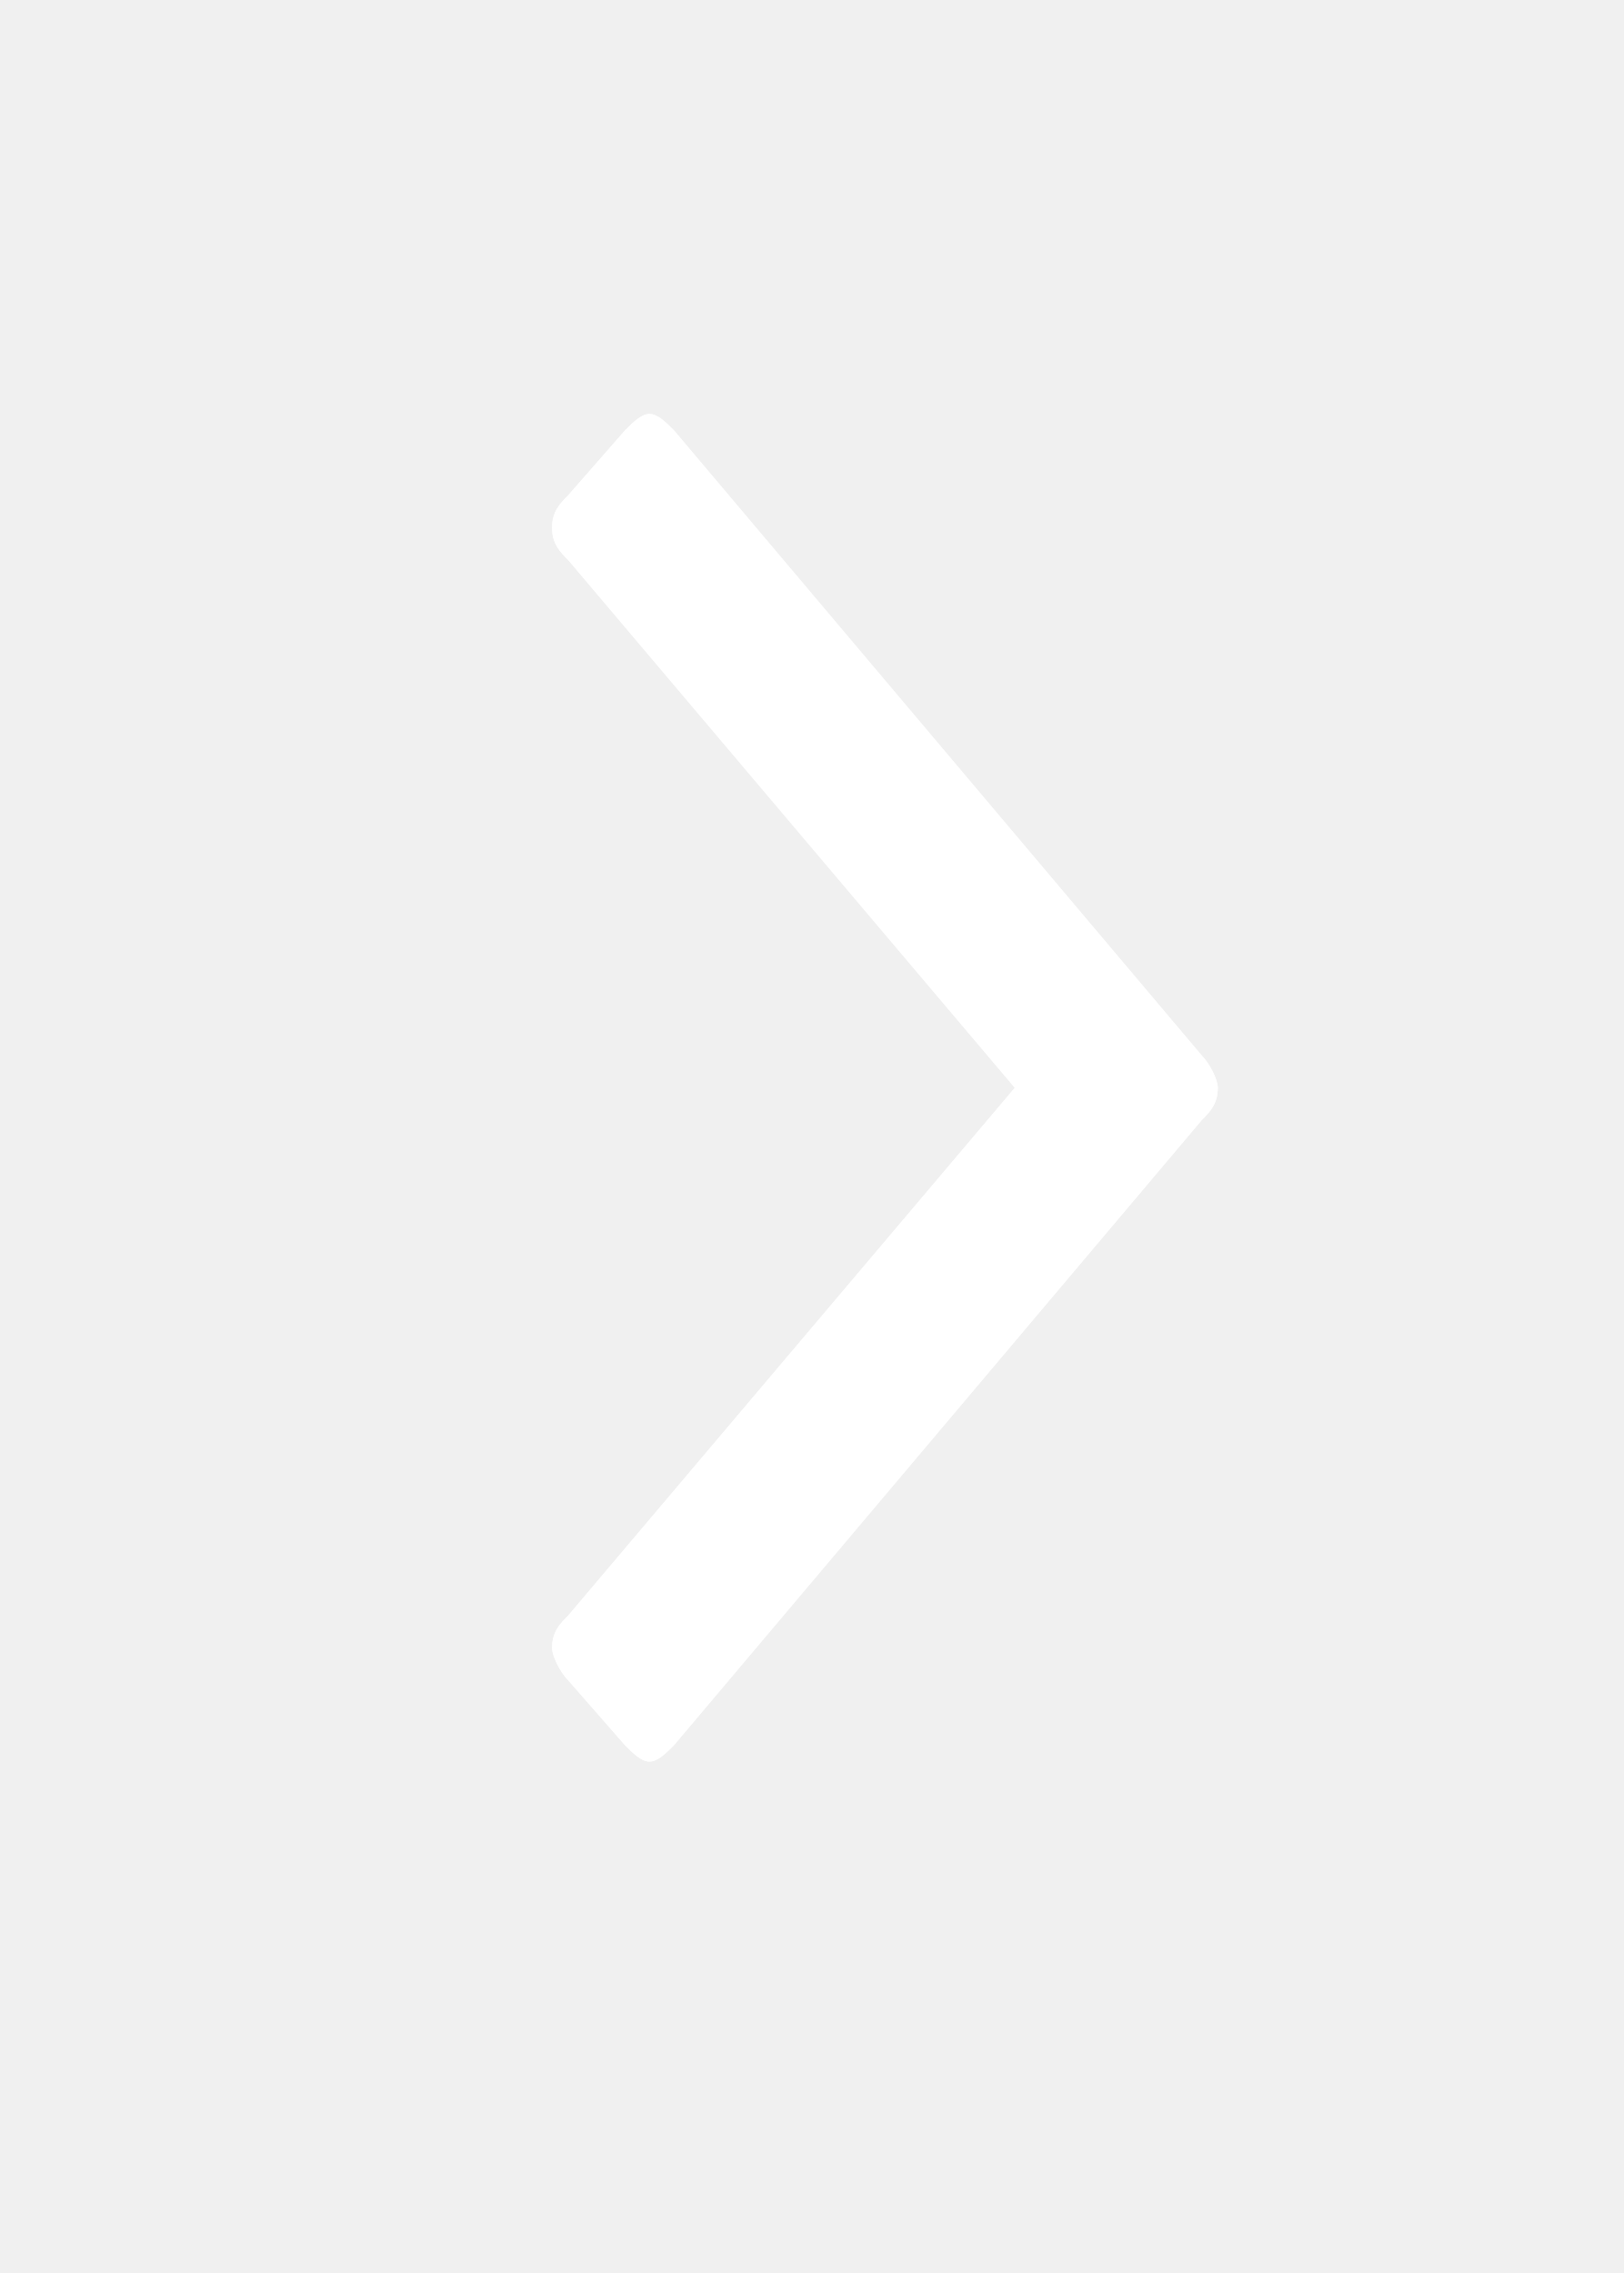
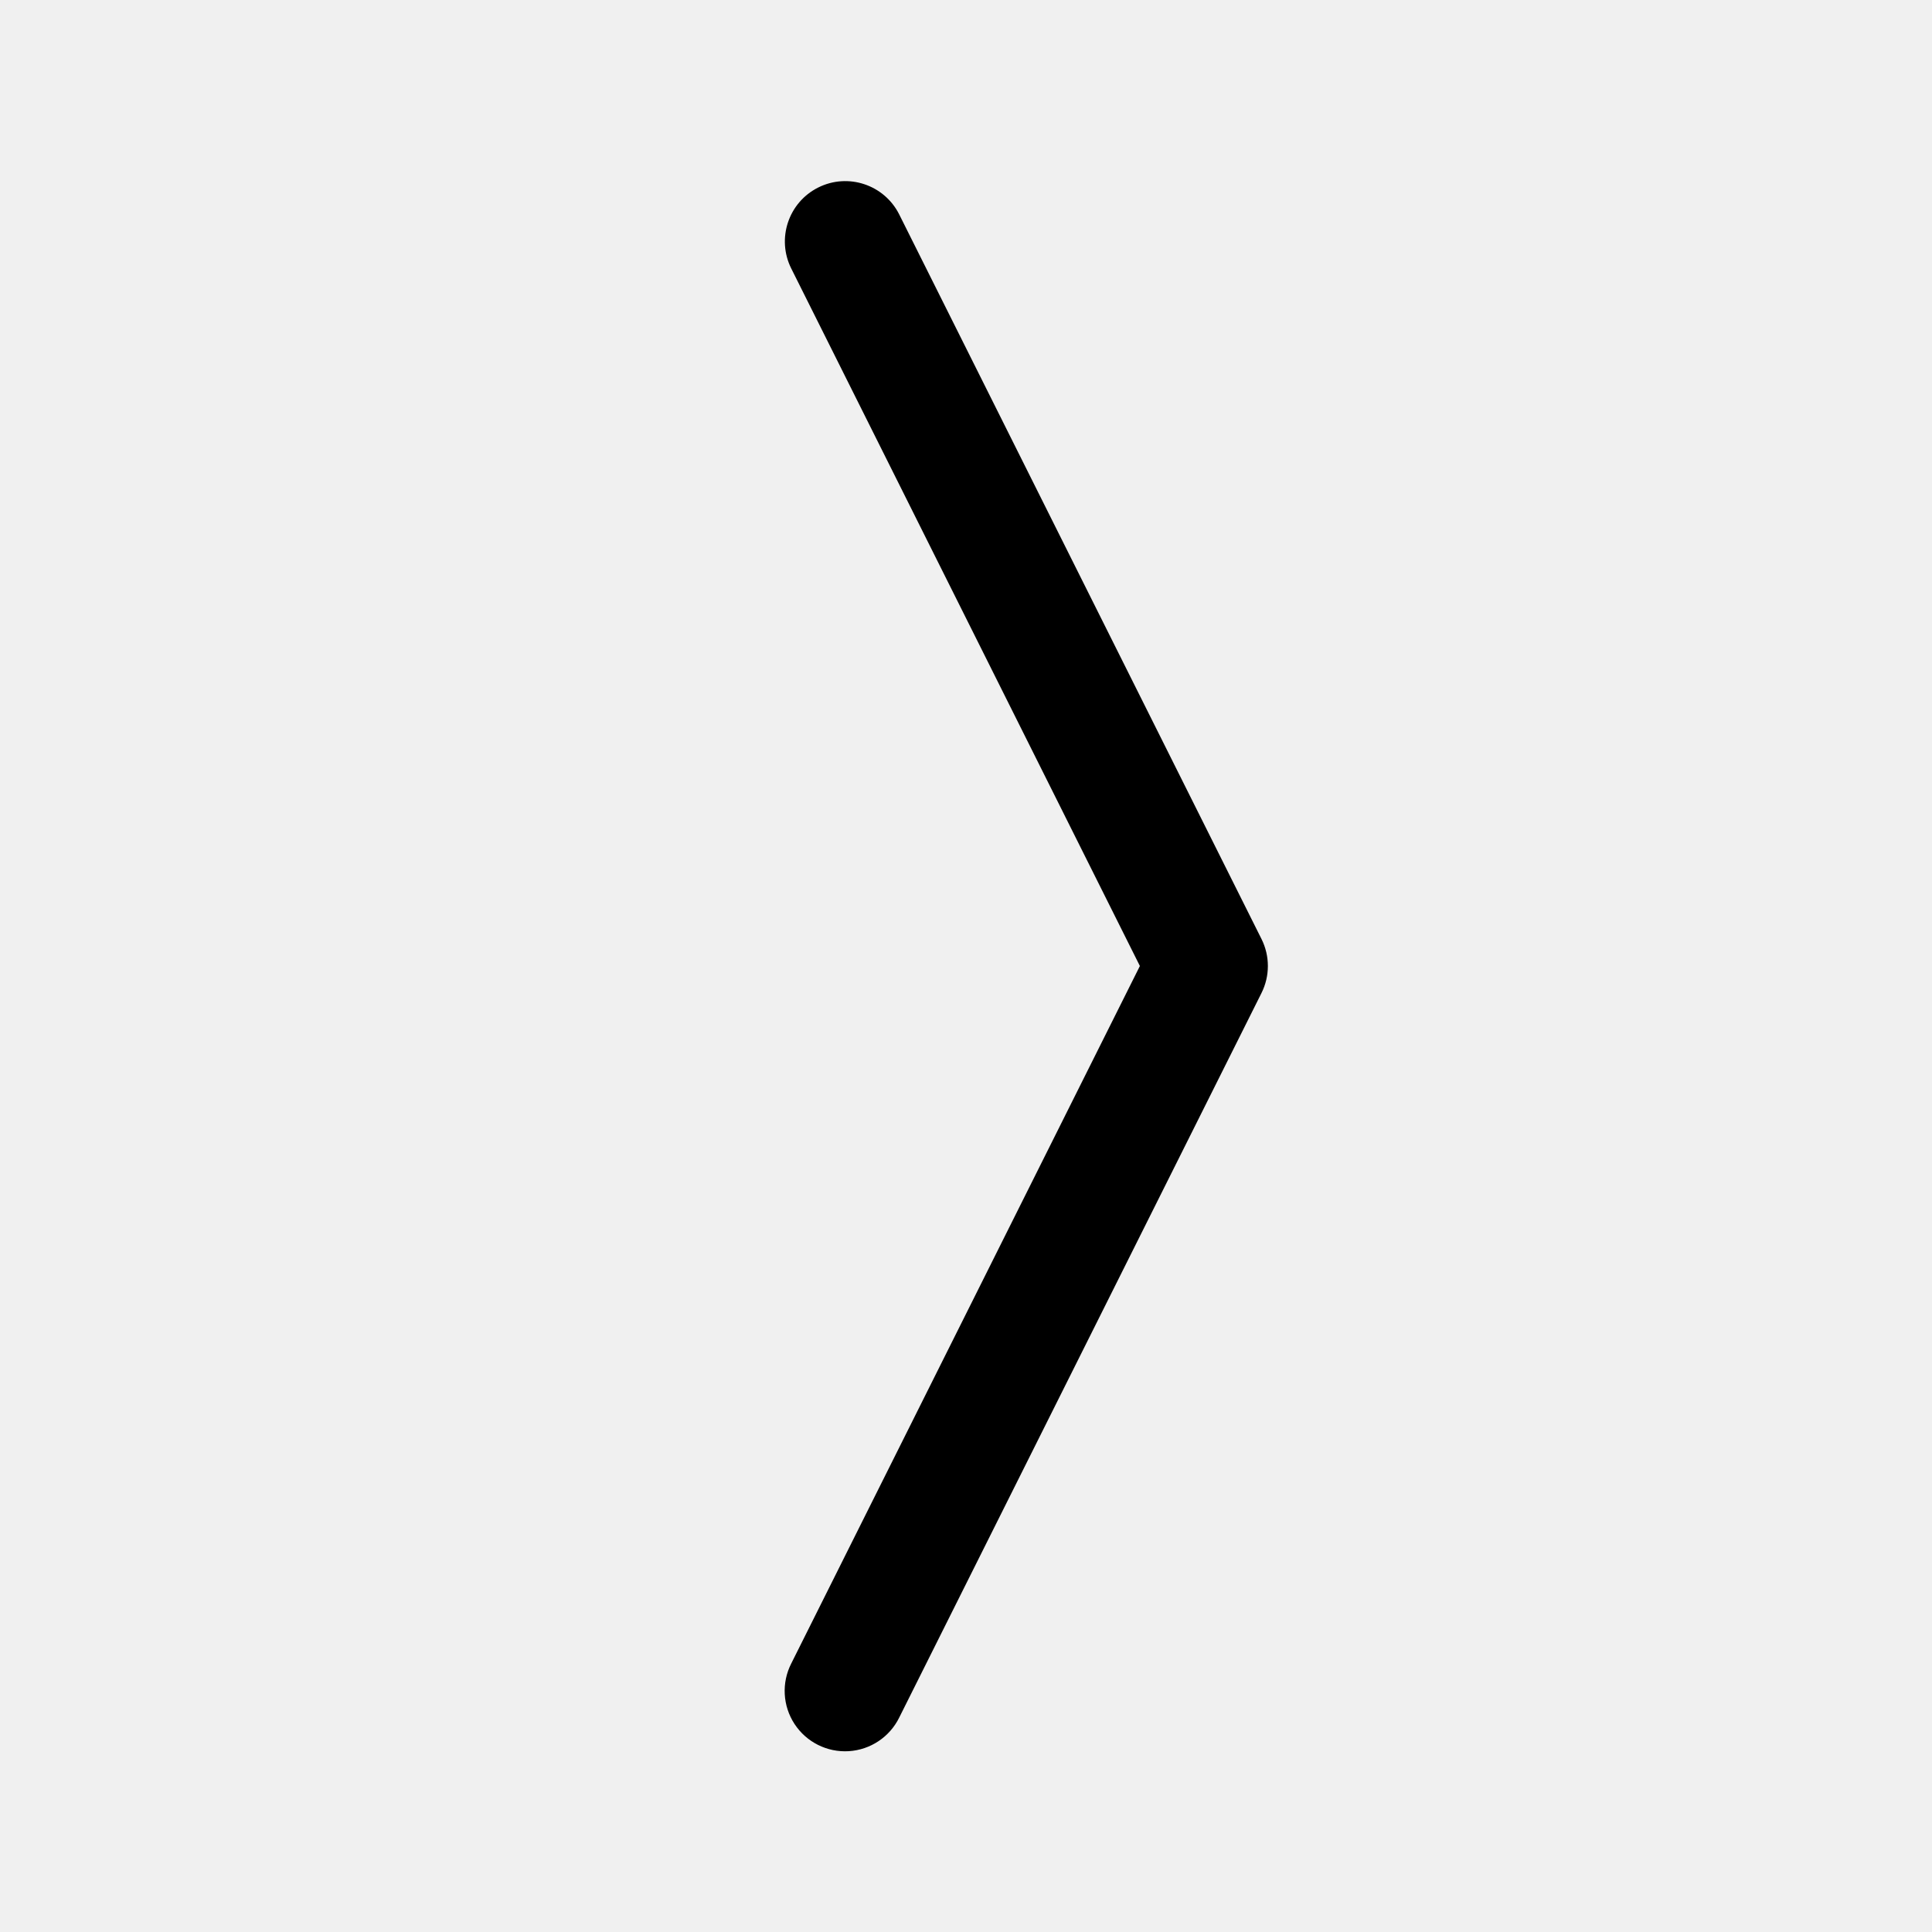
- <svg xmlns="http://www.w3.org/2000/svg" xmlns:xlink="http://www.w3.org/1999/xlink" viewBox="-295 383 20 28">
-   <defs>
-     <path id="a" d="M-280.2 396l-6.5-7.7c-.1-.1-.2-.2-.3-.2-.1 0-.2.1-.3.2l-.7.8c-.1.1-.2.2-.2.4s.1.3.2.4l5.5 6.5-5.5 6.5c-.1.1-.2.2-.2.4 0 .1.1.3.2.4l.7.8c.1.1.2.2.3.2.1 0 .2-.1.3-.2l6.5-7.7c.1-.1.2-.2.2-.4 0-.1-.1-.3-.2-.4l-4.2.7" />
-   </defs>
-   <use xlink:href="#a" overflow="visible" fill-rule="evenodd" clip-rule="evenodd" fill="#FFF" />
-   <clipPath id="b">
-     <use xlink:href="#a" overflow="visible" />
-   </clipPath>
-   <path d="M-293.1 383.1h18.1v26.5h-18.1z" clip-path="url(#b)" fill="#fff" />
+ <svg xmlns="http://www.w3.org/2000/svg" width="16" height="16" fill="currentColor" class="bi bi-chevron-compact-right" viewBox="0 0 16 16">
+   <path fill-rule="evenodd" d="M6.776 1.553a.5.5 0 0 1 .671.223l3 6a.5.5 0 0 1 0 .448l-3 6a.5.5 0 1 1-.894-.448L9.44 8 6.553 2.224a.5.5 0 0 1 .223-.671" />
</svg>
